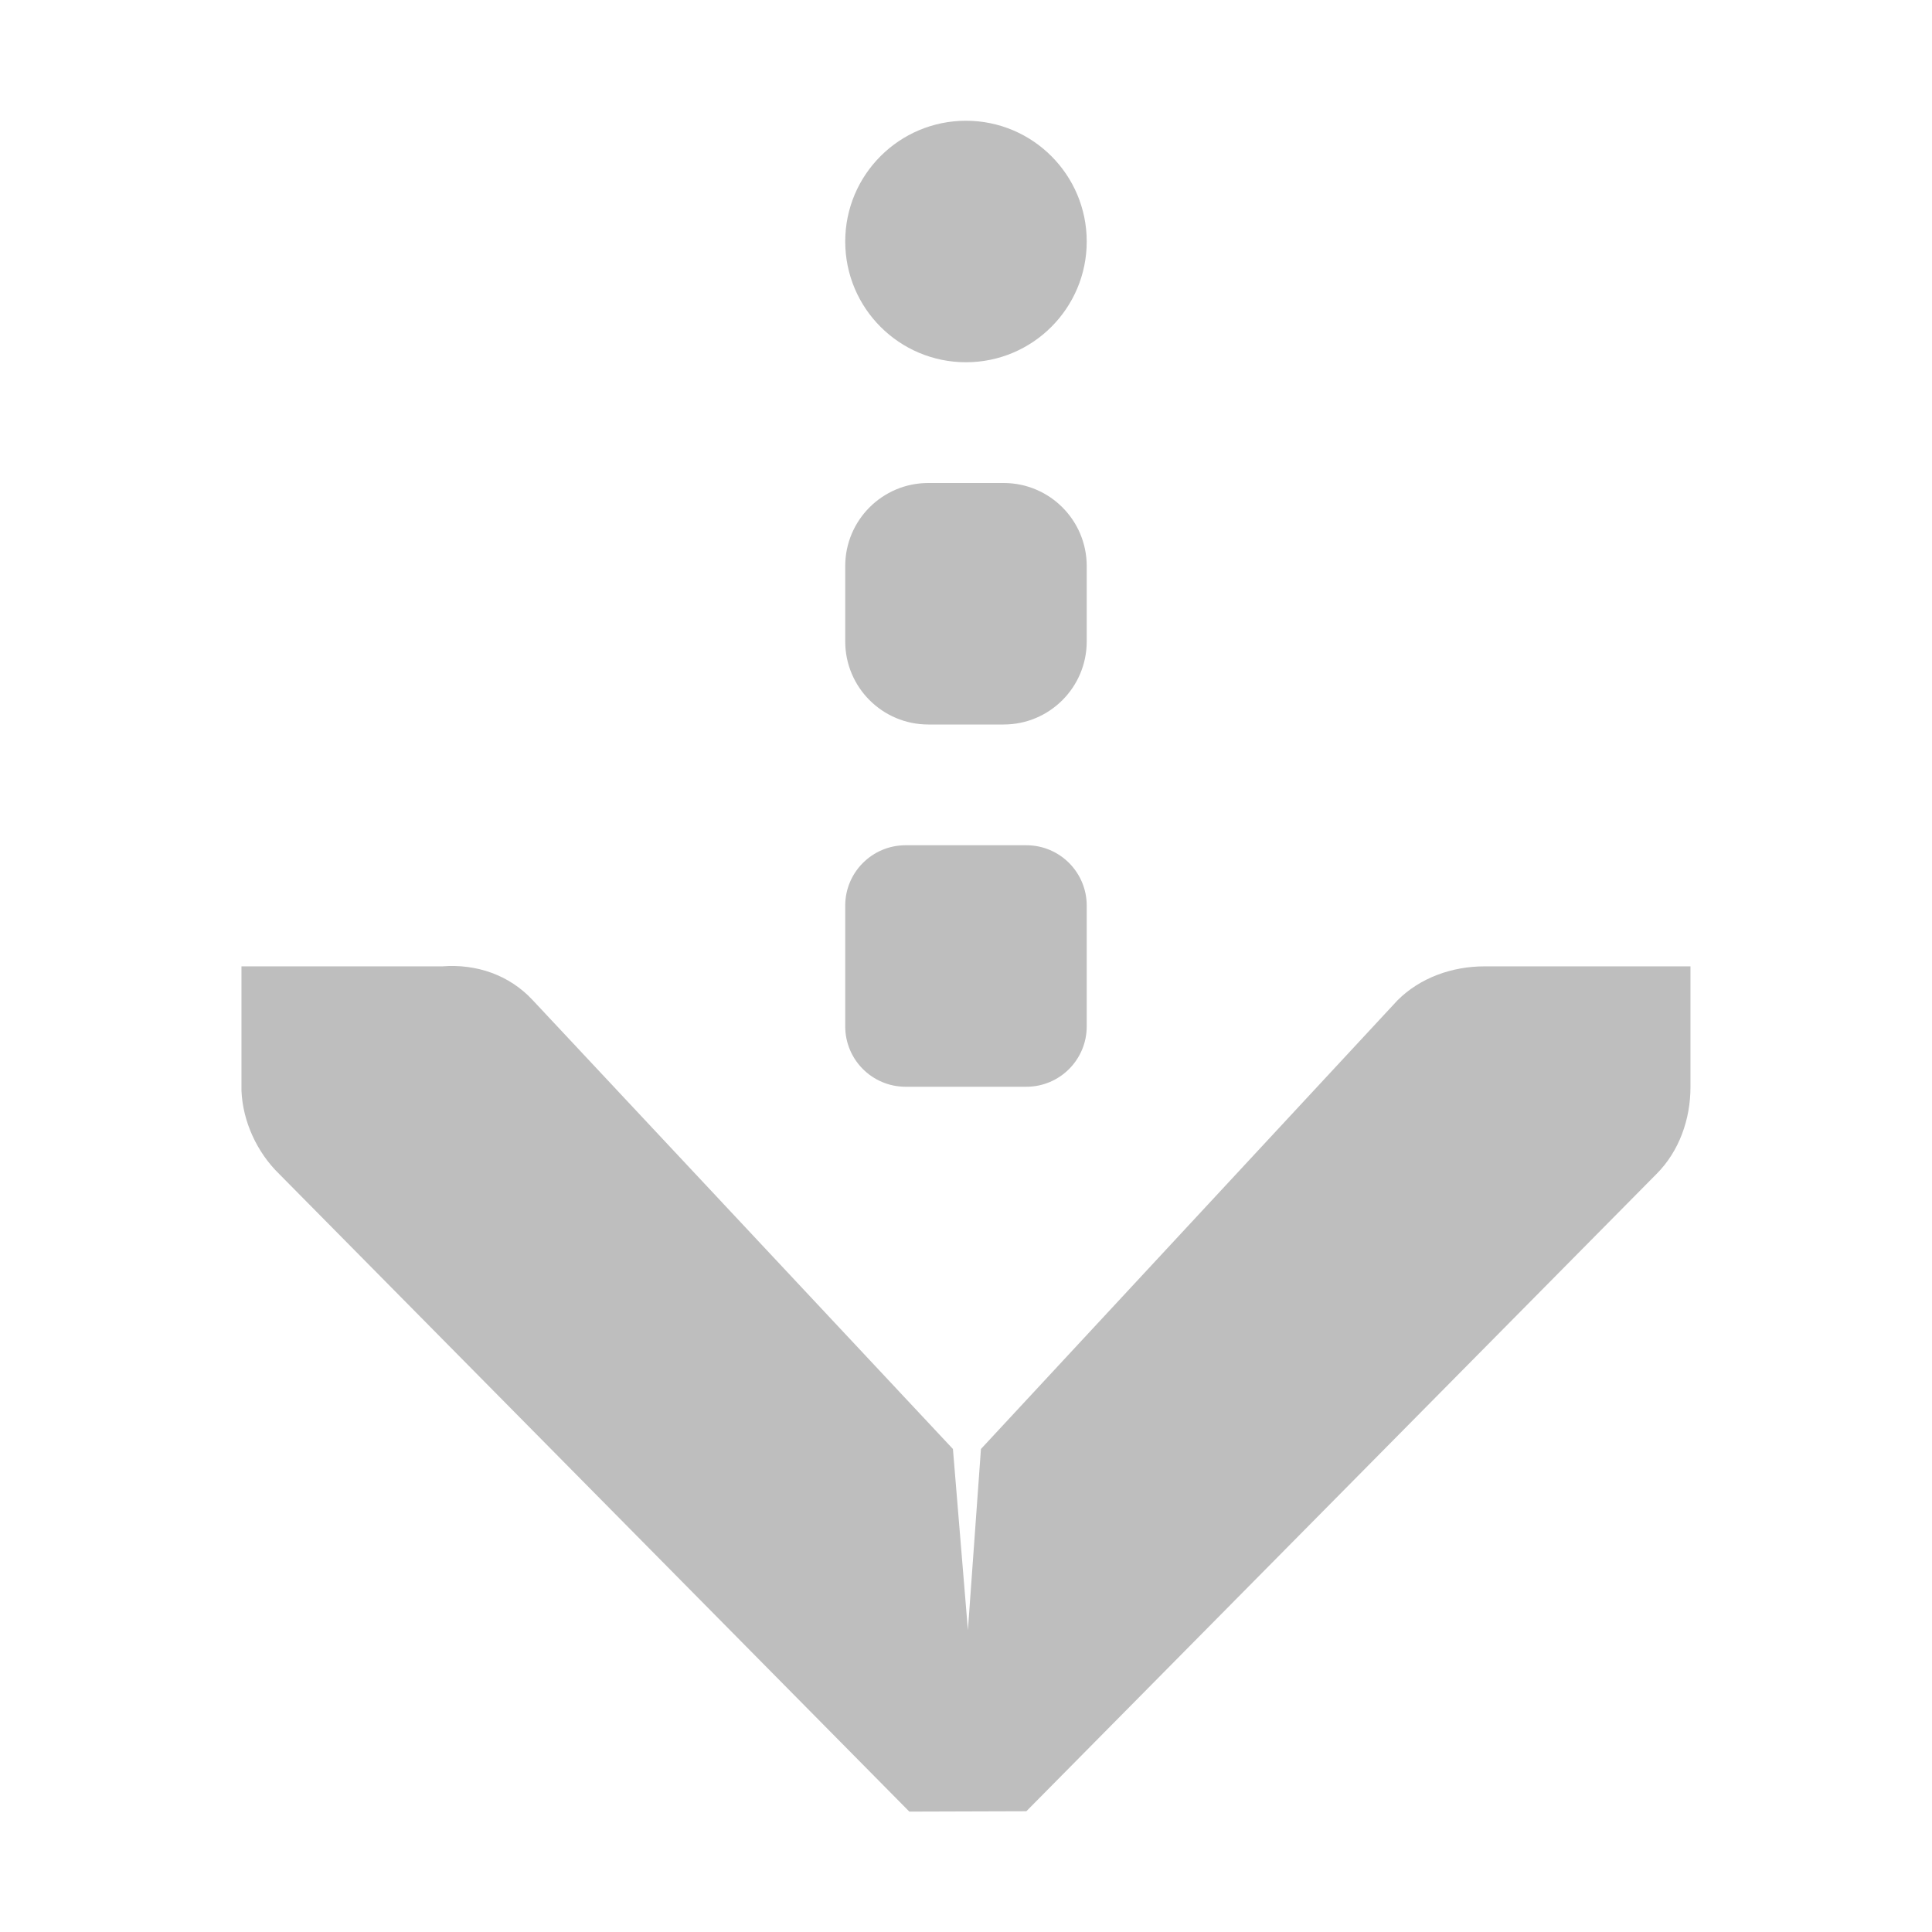
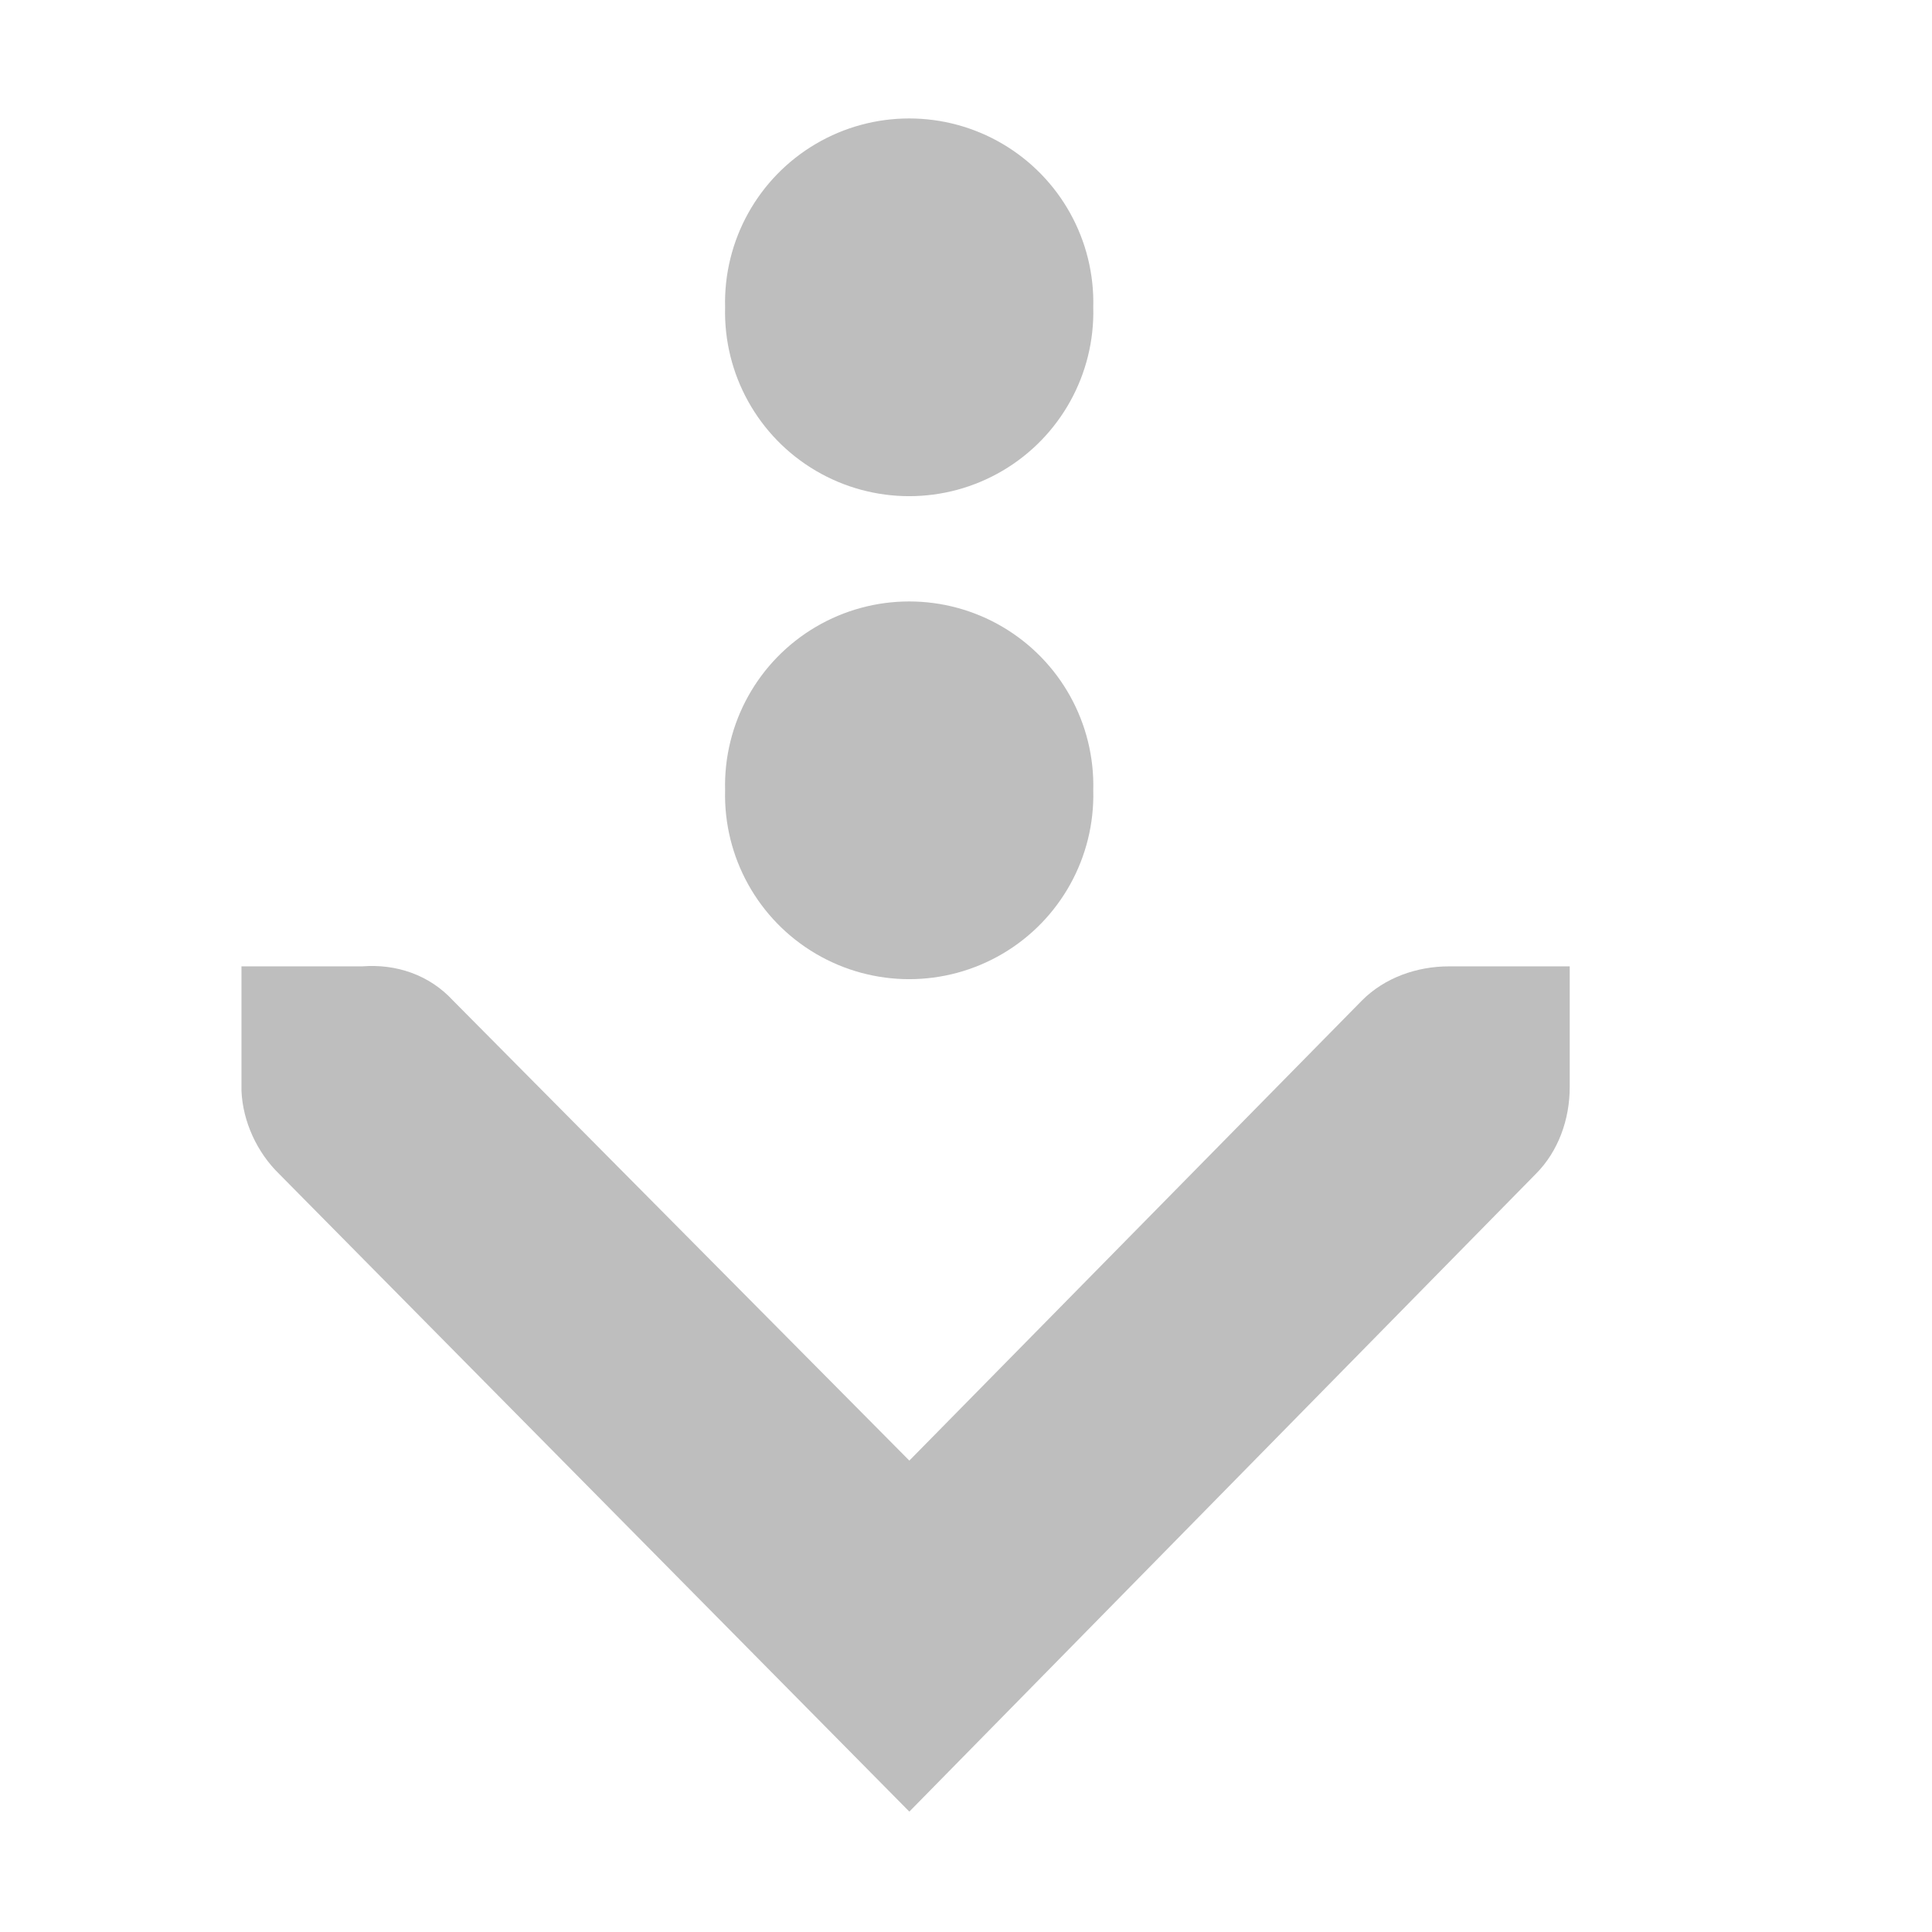
<svg xmlns="http://www.w3.org/2000/svg" height="16" id="svg7384" version="1.1" width="16">
  <defs id="defs7386" />
  <g id="layer9" style="display:inline" transform="translate(-501.0002,-195)" />
-   <g id="layer10" style="display:inline" transform="translate(-501.0002,-195)" />
+   <g id="layer10" transform="translate(-501.0002,-195)" />
  <g id="layer11" transform="translate(-501.0002,-195)" />
-   <g id="layer13" style="display:inline" transform="translate(-501.0002,-195)">
-     <path d="m 503,203.003 0,1 c -1.2e-4,0.01 -4.6e-4,0.021 0,0.031 0.011,0.255 0.129,0.51 0.312,0.688 l 5.219,5.281 0.969,-0.003 5.219,-5.278 c 0.188,-0.188 0.281,-0.454 0.281,-0.719 l 0,-1 -1.707,0 c -0.265,0 -0.531,0.093 -0.719,0.281 l -3.45,3.716 -0.108,1.5 -0.124,-1.5 -3.479,-3.716 c -0.195,-0.211 -0.469,-0.303 -0.75,-0.281 z" id="path11142" style="font-size:medium;font-style:normal;font-variant:normal;font-weight:normal;font-stretch:normal;text-indent:0;text-align:start;text-decoration:none;line-height:normal;letter-spacing:normal;word-spacing:normal;text-transform:none;direction:ltr;block-progression:tb;writing-mode:lr-tb;text-anchor:start;color:#bebebe;fill:#bebebe;fill-opacity:1;fill-rule:nonzero;stroke:none;stroke-width:1.781;marker:none;visibility:visible;display:inline;overflow:visible;enable-background:new;font-family:Andale Mono;-inkscape-font-specification:Andale Mono" />
-     <rect height="2" id="rect81861" rx="0.5" ry="0.5" style="color:#000000;fill:#bebebe;fill-opacity:1;fill-rule:nonzero;stroke:none;stroke-width:1.3;marker:none;visibility:visible;display:inline;overflow:visible;enable-background:new" width="2" x="508" y="202" />
-     <rect height="2" id="rect81863" rx="1" ry="1" style="color:#000000;fill:#bebebe;fill-opacity:1;fill-rule:nonzero;stroke:none;stroke-width:1.3;marker:none;visibility:visible;display:inline;overflow:visible;enable-background:new" width="2" x="508" y="196" />
-     <rect height="2" id="rect81886" rx="0.688" ry="0.688" style="color:#000000;fill:#bebebe;fill-opacity:1;fill-rule:nonzero;stroke:none;stroke-width:1.3;marker:none;visibility:visible;display:inline;overflow:visible;enable-background:new" width="2" x="508" y="199" />
+   <g id="layer13" transform="translate(-501.0002,-195)">
+     <path d="m 503,203.003 0,1 c -1.2e-4,0.01 -4.6e-4,0.021 0,0.031 0.011,0.255 0.129,0.51 0.312,0.688 l 5.219,5.281 5.188,-5.281 c 0.188,-0.188 0.281,-0.454 0.281,-0.719 l 0,-1 -1,0 c -0.265,0 -0.531,0.093 -0.719,0.281 l -3.75,3.812 -3.781,-3.812 c -0.195,-0.211 -0.469,-0.303 -0.75,-0.281 l -1,0 z" id="path11142" style="font-size:medium;font-style:normal;font-variant:normal;font-weight:normal;font-stretch:normal;text-indent:0;text-align:start;text-decoration:none;line-height:normal;letter-spacing:normal;word-spacing:normal;text-transform:none;direction:ltr;block-progression:tb;writing-mode:lr-tb;text-anchor:start;color:#bebebe;fill:#bebebe;fill-opacity:1;fill-rule:nonzero;stroke:none;stroke-width:1.781;marker:none;visibility:visible;display:inline;overflow:visible;enable-background:new;font-family:Andale Mono;-inkscape-font-specification:Andale Mono" />
+     <path d="m 269.054,-13.455 a 1.525,1.525 0 1 1 -3.049,0 1.525,1.525 0 1 1 3.049,0 z" id="path11168" style="color:#000000;fill:#bebebe;fill-opacity:1;fill-rule:evenodd;stroke:none;stroke-width:1;marker:none;visibility:visible;display:inline;overflow:visible;enable-background:new" transform="translate(241.0002,215)" />
+     <path d="m 269.054,-13.455 a 1.525,1.525 0 1 1 -3.049,0 1.525,1.525 0 1 1 3.049,0 z" id="path11170" style="color:#000000;fill:#bebebe;fill-opacity:1;fill-rule:evenodd;stroke:none;stroke-width:1;marker:none;visibility:visible;display:inline;overflow:visible;enable-background:new" transform="translate(241.0002,211)" />
  </g>
  <g id="layer14" transform="translate(-501.0002,-195)" />
  <g id="layer15" style="display:inline" transform="translate(-501.0002,-195)" />
  <g id="g71291" style="display:inline" transform="translate(-501.0002,-195)" />
  <g id="g4953" style="display:inline" transform="translate(-501.0002,-195)" />
  <g id="layer12" style="display:inline" transform="translate(-501.0002,-195)" />
</svg>
